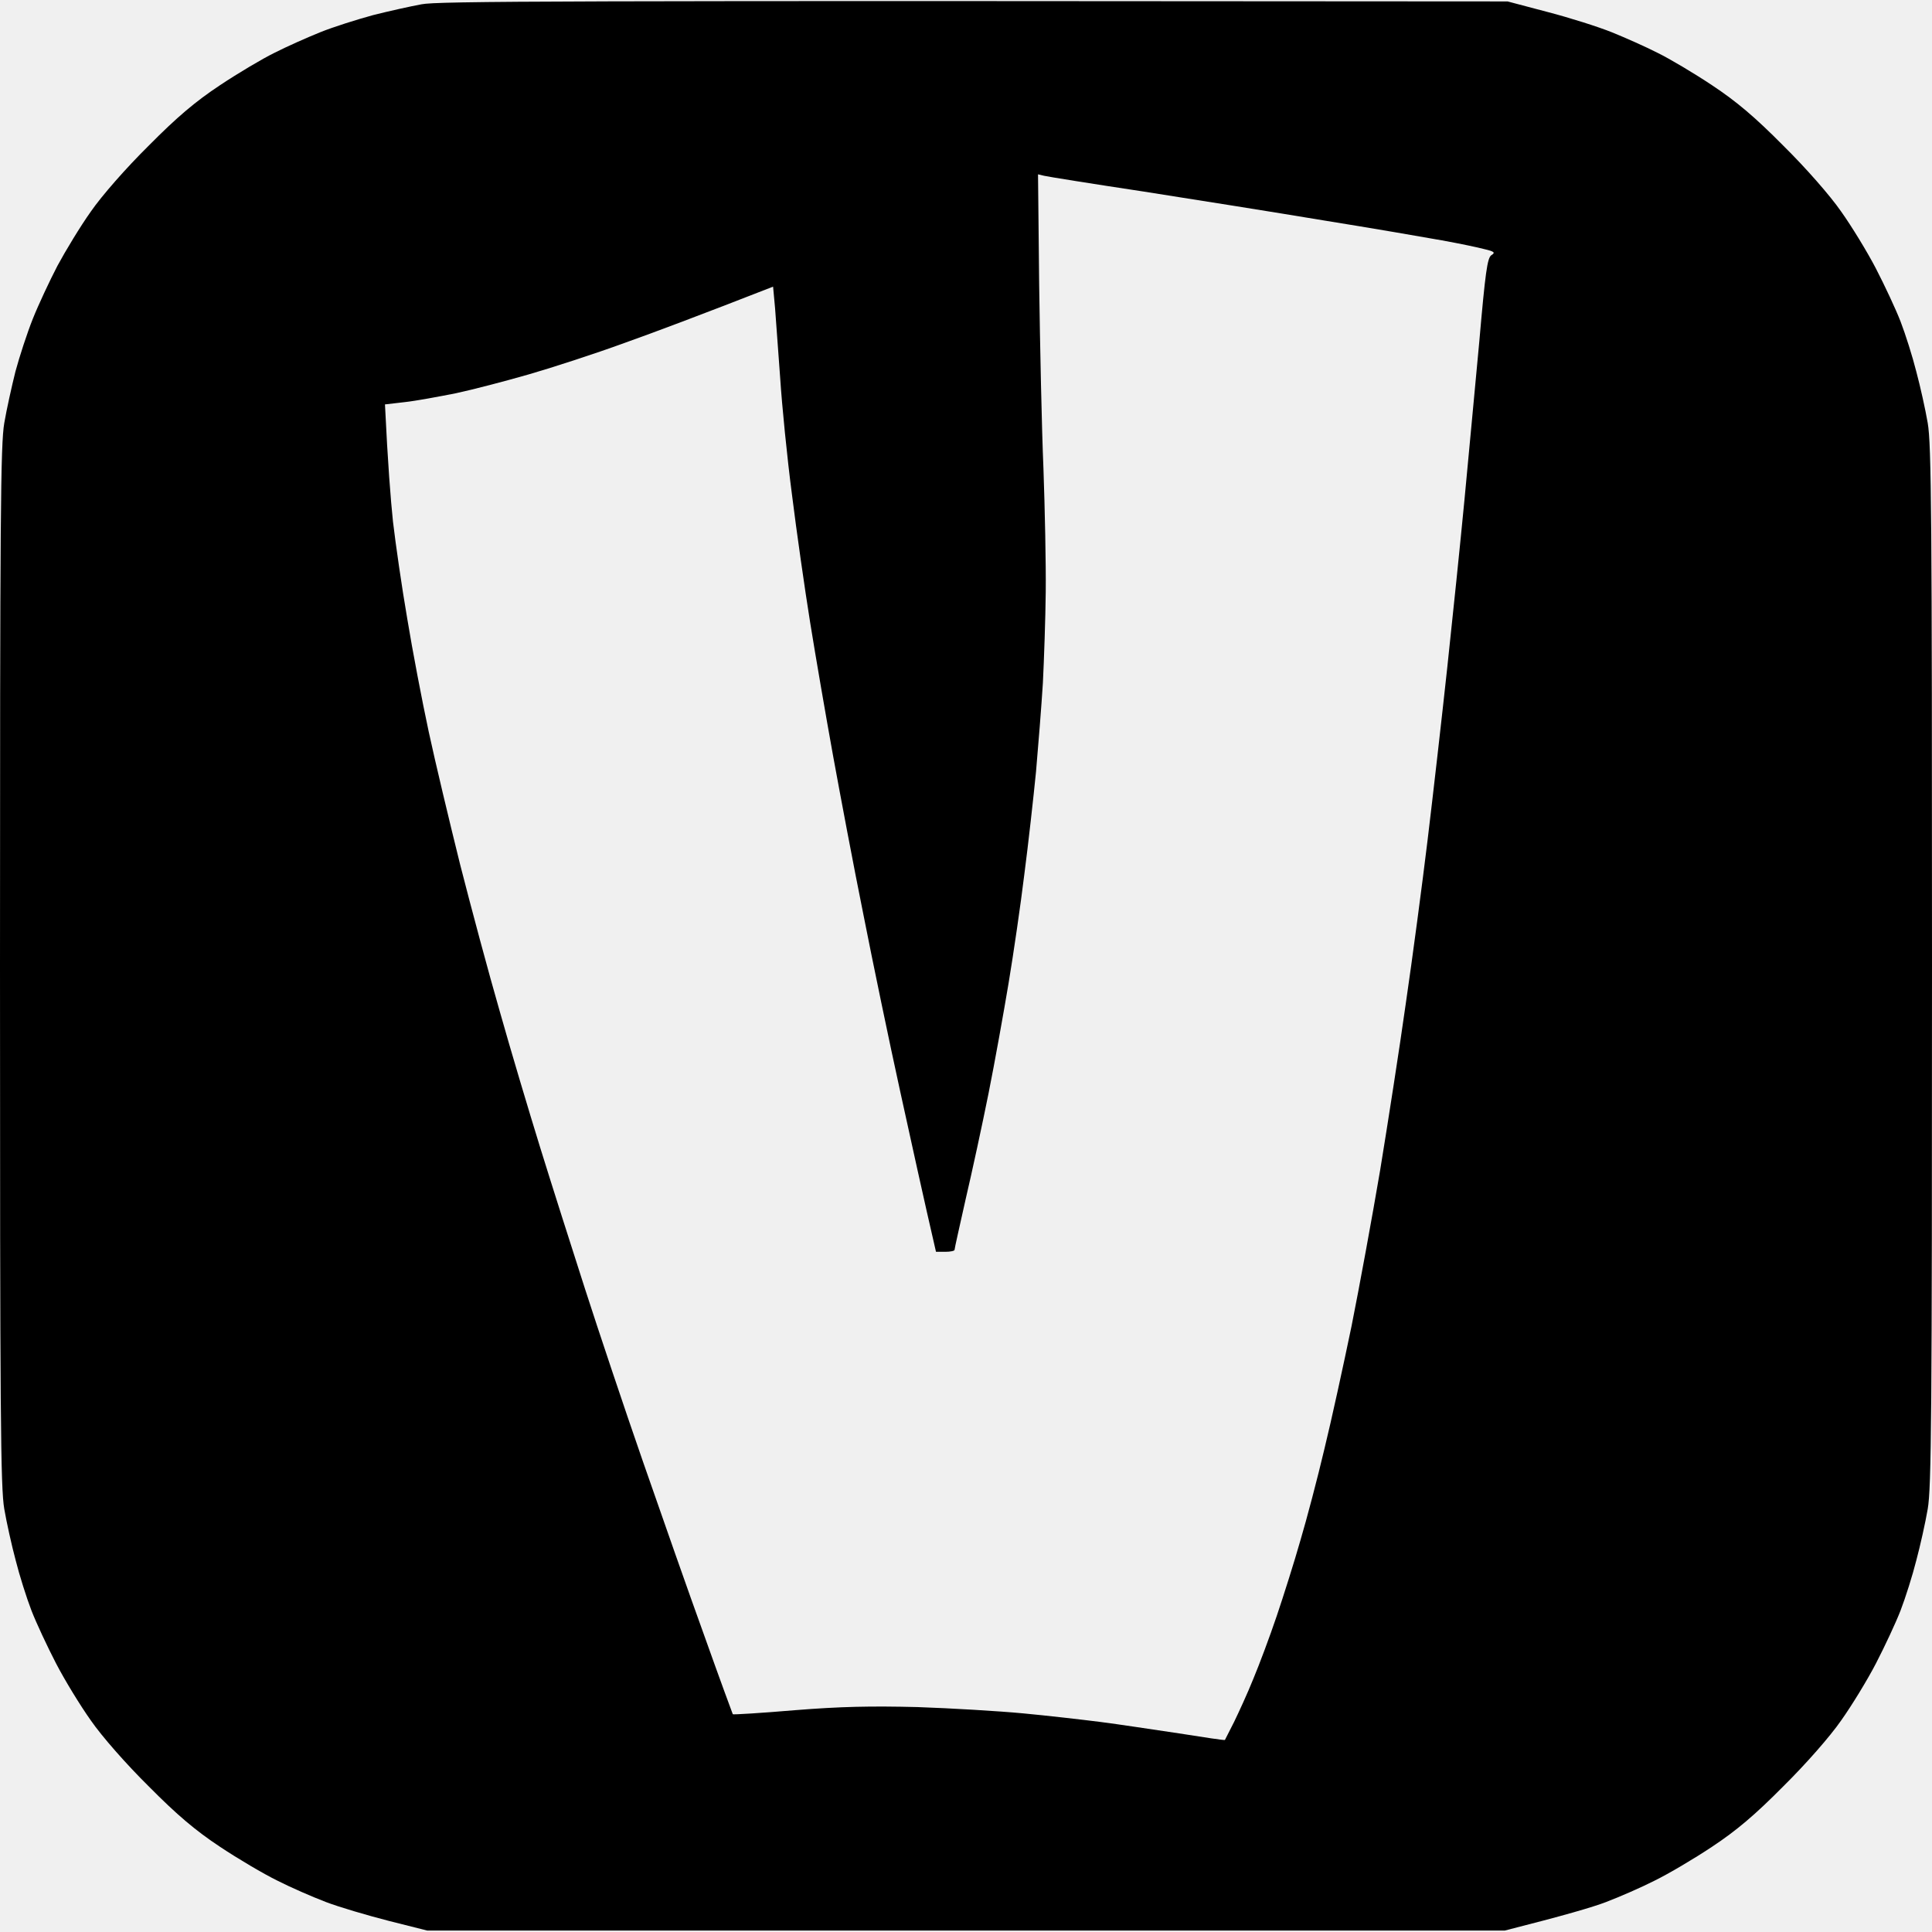
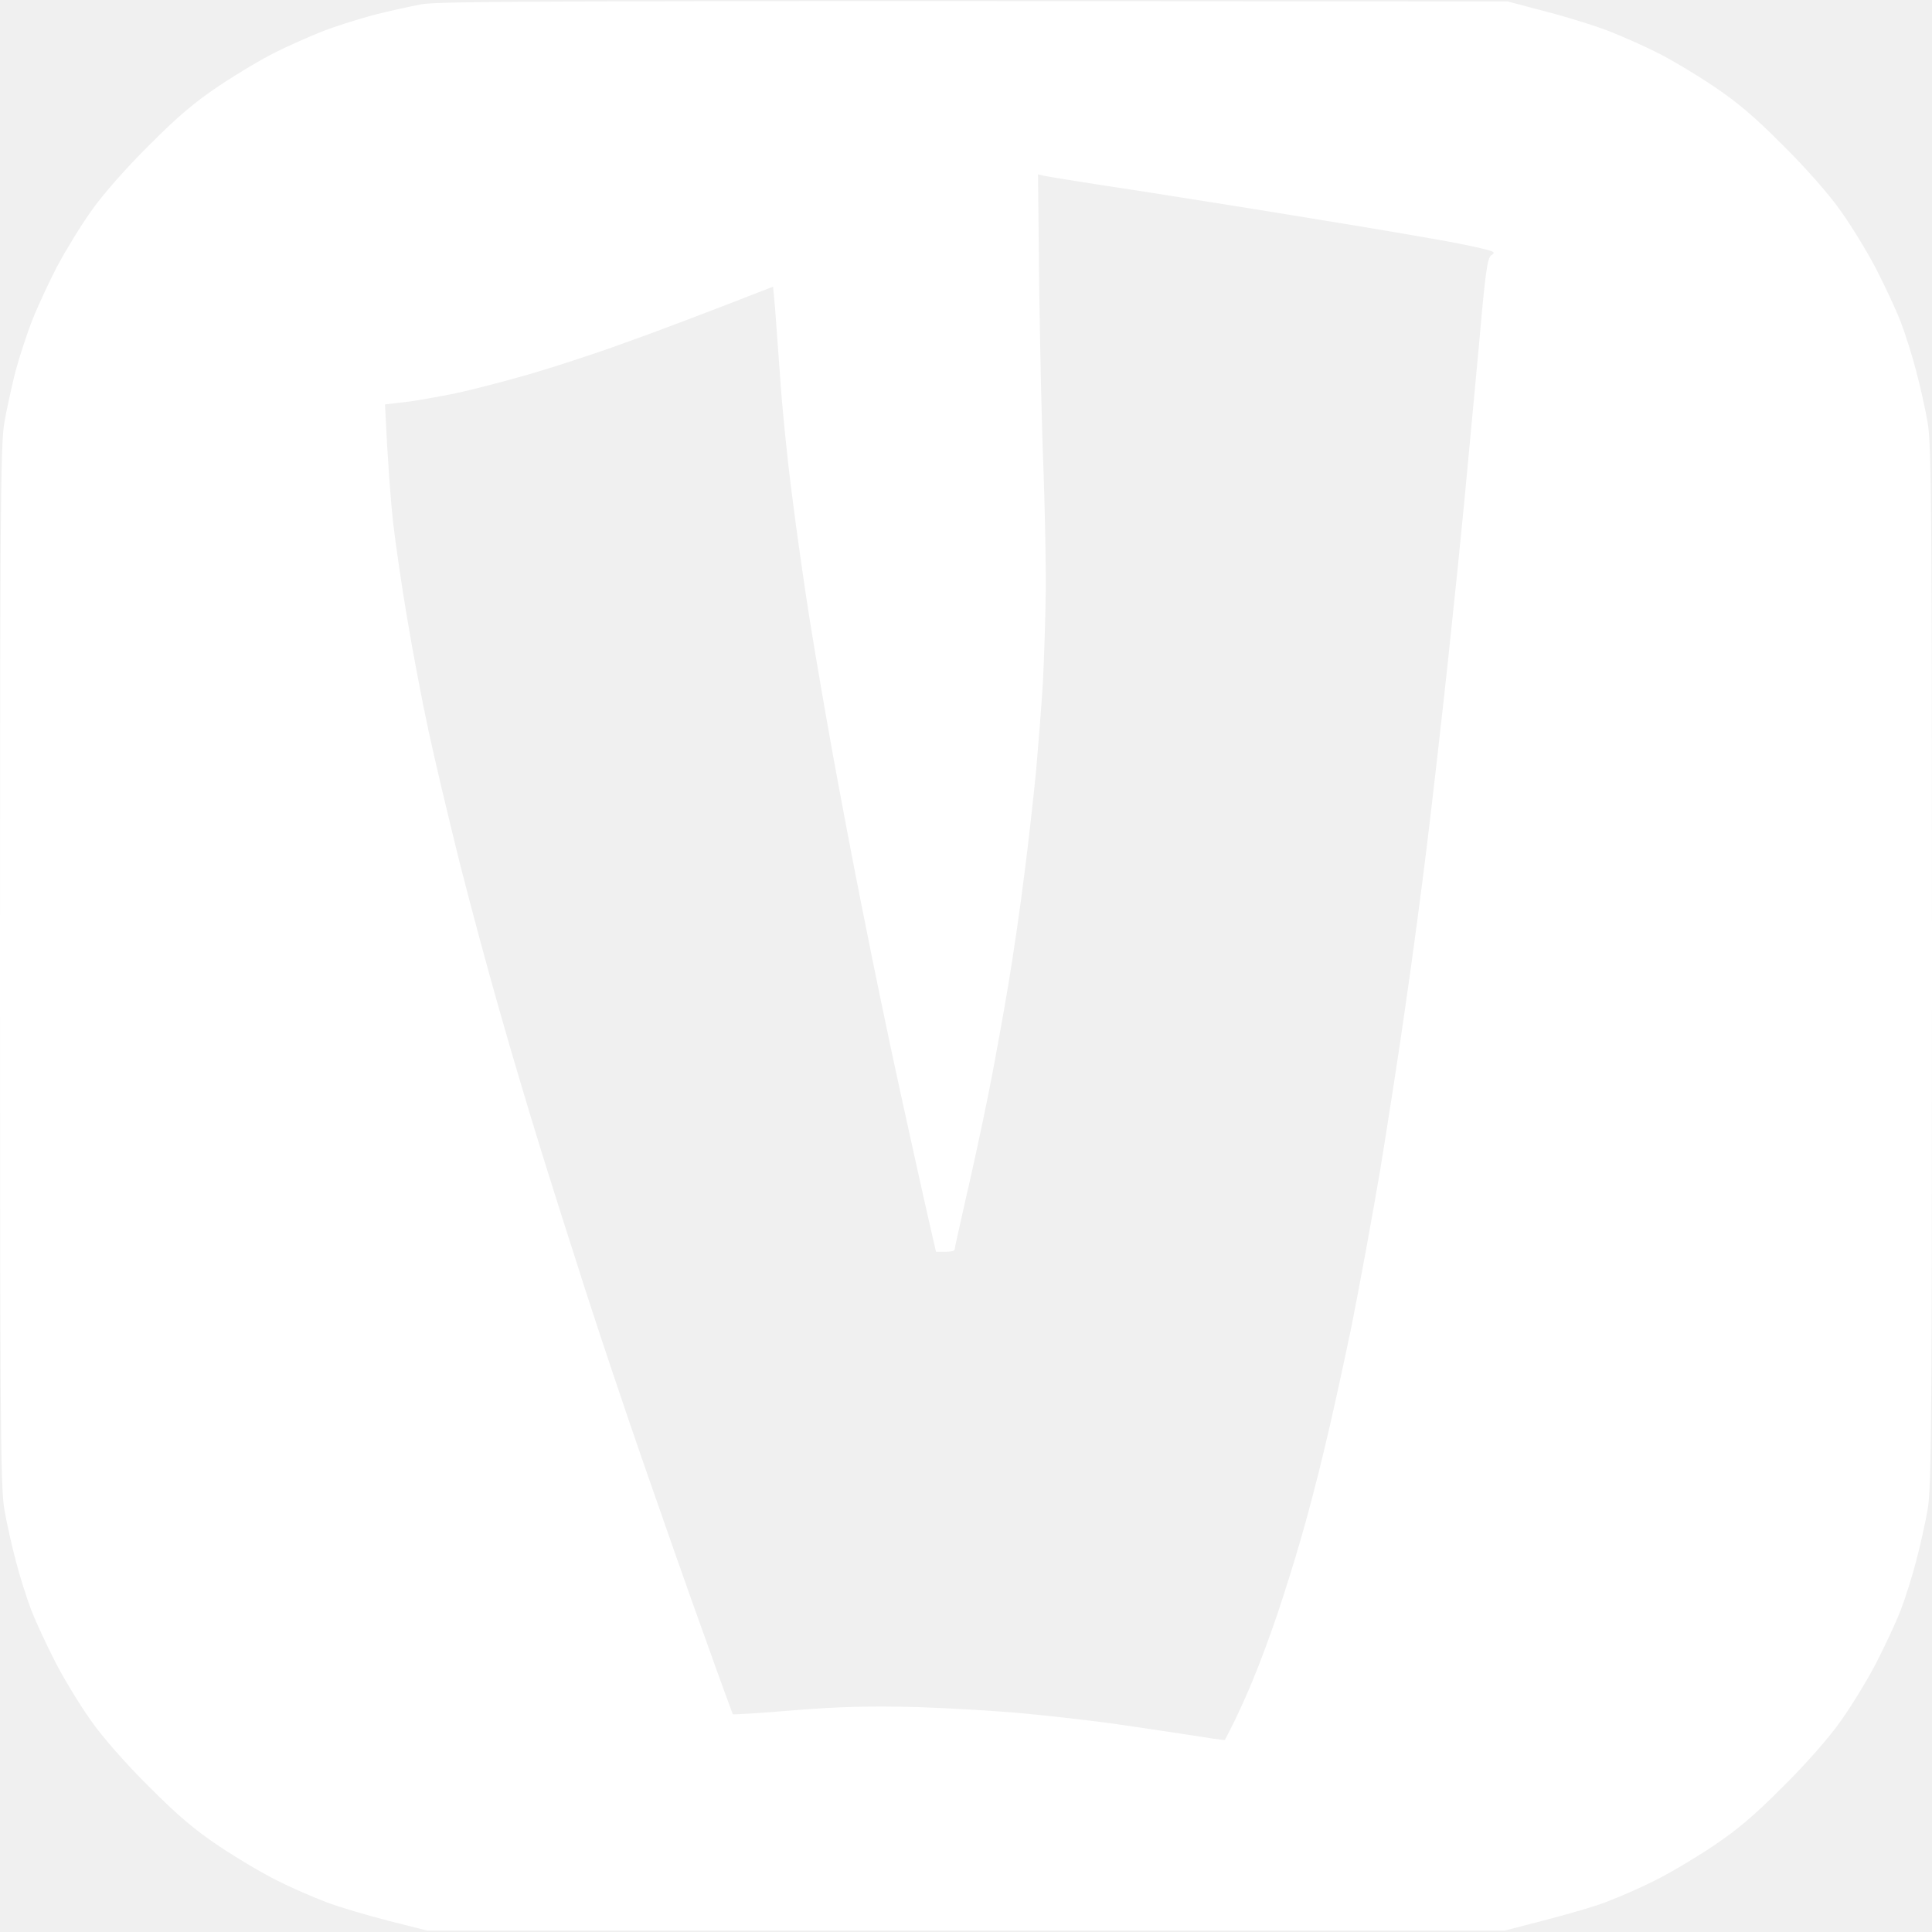
- <svg xmlns="http://www.w3.org/2000/svg" version="1.2" viewBox="0 0 676 676" width="24" height="24">
-   <style>
- 		.s0 { fill: #000000 } 
- 	</style>
-   <path id="Path 0" fill-rule="evenodd" class="s0" d="m527.5 0.5l14 3.7c7.7 2 17.8 5.2 22.5 7.1 4.7 1.9 11.9 5.1 16 7.2 4.1 2 12.7 7.1 19 11.3 8.6 5.7 15 11.1 25 21.2 7.9 7.8 16.4 17.5 20.2 23 3.7 5.2 9.2 14.2 12.2 20 3 5.8 6.9 14.1 8.6 18.5 1.7 4.4 4.2 12.3 5.5 17.5 1.4 5.2 3.2 13.3 4 18 1.3 7.3 1.5 33.3 1.5 190 0 156.7-0.2 182.7-1.5 190-0.8 4.7-2.6 12.8-4 18-1.3 5.2-3.8 13.1-5.5 17.5-1.7 4.4-5.6 12.7-8.6 18.5-3 5.8-8.5 14.8-12.2 20-3.8 5.5-12.3 15.2-20.2 23-10 10.1-16.4 15.5-25 21.2-6.3 4.2-15.3 9.5-20 11.8-4.7 2.4-12.3 5.7-17 7.5-4.7 1.8-14.6 4.7-35.5 10h-377l-13.5-3.4c-7.4-1.9-17.3-4.8-22-6.6-4.7-1.8-12.3-5.1-17-7.5-4.7-2.3-13.7-7.6-20-11.8-8.6-5.7-15-11.1-25-21.2-7.9-7.8-16.4-17.5-20.2-23-3.7-5.2-9.2-14.2-12.2-20-3-5.8-6.9-14.1-8.6-18.5-1.7-4.4-4.2-12.3-5.5-17.5-1.4-5.2-3.2-13.3-4-18-1.3-7.3-1.5-33.3-1.5-190 0-156.7 0.2-182.7 1.5-190 0.8-4.7 2.6-12.8 3.9-18 1.4-5.2 4.1-13.5 6.1-18.5 2-5 5.9-13.3 8.6-18.5 2.8-5.2 8-13.8 11.7-19 3.8-5.5 12.3-15.2 20.2-23 10-10.1 16.4-15.5 25-21.2 6.3-4.2 14.9-9.3 19-11.3 4.1-2.1 11.3-5.3 16-7.2 4.7-1.9 13-4.5 18.5-6 5.5-1.4 13.2-3.1 17-3.8 5.6-1.1 43.5-1.3 380-1zm-163.9 99.2c0.3 21.4 0.9 50.3 1.5 64.3 0.5 14 0.9 33.4 0.8 43-0.1 9.6-0.6 24-1 32-0.5 8-1.6 21.9-2.4 31-0.9 9.1-2.7 25.3-4.1 36-1.3 10.7-3.8 27.8-5.5 38-1.7 10.2-4.8 27.5-7 38.5-2.2 11-5.8 27.6-8 37-2.1 9.4-3.9 17.3-3.9 17.8 0 0.4-1.5 0.7-3.2 0.7h-3.3c-4.4-19-8.7-38.7-12.5-56-3.8-17.3-9.6-45.2-12.9-62-3.4-16.8-8.1-41.8-10.6-55.5-2.5-13.8-6.1-34.7-8-46.5-1.9-11.8-4.8-32.1-6.4-45-1.7-12.9-3.5-31.2-4.1-40.5-0.7-9.3-1.5-20.4-1.8-24.6l-0.7-7.6c-25.6 10-41.6 16-52 19.7-10.4 3.8-25.5 8.7-33.5 11-8 2.3-19.4 5.3-25.5 6.6-6.1 1.2-14.1 2.7-17.9 3.1l-6.9 0.8c1 20.9 2 33.3 2.8 41 0.9 7.7 3.1 23 5 34 1.8 11 5.2 28.8 7.5 39.5 2.3 10.7 7.3 31.6 11 46.5 3.8 14.9 10 38 13.9 51.5 3.8 13.5 10.2 34.9 14.1 47.5 3.9 12.6 11 34.9 15.7 49.5 4.7 14.6 13.8 41.8 20.3 60.5 6.5 18.7 16.1 46.1 21.5 61 5.3 14.9 9.8 27.1 9.9 27.3 0 0.2 9.8-0.4 21.6-1.4 16.2-1.3 26.8-1.5 43-1.1 11.8 0.4 28.5 1.4 37 2.2 8.5 0.8 20.7 2.2 27 3 6.3 0.8 18.7 2.7 27.5 4 8.8 1.4 16.1 2.5 16.1 2.3 0.1-0.2 1.5-3 3.2-6.3 1.6-3.3 4.7-10 6.7-15 2.1-5 5.8-14.9 8.2-22 2.4-7.1 6.2-19.1 8.3-26.5 2.2-7.4 6-21.8 8.4-32 2.5-10.2 6.7-29.5 9.5-43 2.7-13.5 7.2-38 10-54.5 2.7-16.5 6.8-42.8 9-58.5 2.3-15.7 5.7-41.3 7.6-57 1.9-15.7 5-42.9 6.9-60.5 1.9-17.6 4.6-43.9 6-58.5 1.4-14.6 3.7-39.6 5.2-55.5 2.1-24.1 2.8-29.2 4.2-30.2 1.5-0.9 1.1-1.3-2.3-2.1-2.2-0.6-8.9-2-15-3.1-6.1-1.1-24.7-4.3-41.5-7-16.8-2.8-45.1-7.3-63-10.1-17.9-2.7-33.5-5.2-34.7-5.5l-2.1-0.5z" />
+ <svg xmlns="http://www.w3.org/2000/svg" version="1.2" viewBox="0 0 676 676" width="676" height="676">
+   <style>.a{fill:#fff}</style>
+   <path fill-rule="evenodd" class="a" d="m527.5 0.5l14 3.7c7.7 2 17.8 5.2 22.5 7.1 4.7 1.9 11.9 5.1 16 7.2 4.1 2 12.7 7.1 19 11.3 8.6 5.7 15 11.1 25 21.2 7.9 7.8 16.4 17.5 20.2 23 3.7 5.2 9.2 14.2 12.2 20 3 5.8 6.9 14.1 8.6 18.5 1.7 4.4 4.2 12.3 5.5 17.5 1.4 5.2 3.2 13.3 4 18 1.3 7.3 1.5 33.3 1.5 190 0 156.7-0.2 182.7-1.5 190-0.8 4.7-2.6 12.8-4 18-1.3 5.2-3.8 13.1-5.5 17.5-1.7 4.4-5.6 12.7-8.6 18.5-3 5.8-8.5 14.8-12.2 20-3.8 5.5-12.3 15.2-20.2 23-10 10.1-16.4 15.5-25 21.2-6.3 4.2-15.3 9.5-20 11.8-4.7 2.4-12.3 5.7-17 7.5-4.7 1.8-14.6 4.7-35.5 10h-377l-13.5-3.4c-7.4-1.9-17.3-4.8-22-6.6-4.7-1.8-12.3-5.1-17-7.5-4.7-2.3-13.7-7.6-20-11.8-8.6-5.7-15-11.1-25-21.2-7.9-7.8-16.4-17.5-20.2-23-3.7-5.2-9.2-14.2-12.2-20-3-5.8-6.9-14.1-8.6-18.5-1.7-4.4-4.2-12.3-5.5-17.5-1.4-5.2-3.2-13.3-4-18-1.3-7.3-1.5-33.3-1.5-190 0-156.7 0.2-182.7 1.5-190 0.8-4.7 2.6-12.8 3.9-18 1.4-5.2 4.1-13.5 6.1-18.5 2-5 5.9-13.3 8.6-18.5 2.8-5.2 8-13.8 11.7-19 3.8-5.5 12.3-15.2 20.2-23 10-10.1 16.4-15.5 25-21.2 6.3-4.2 14.9-9.3 19-11.3 4.1-2.1 11.3-5.3 16-7.2 4.7-1.9 13-4.5 18.5-6 5.5-1.4 13.2-3.1 17-3.8 5.6-1.1 43.5-1.3 380-1zm-163.9 99.2c0.3 21.4 0.9 50.3 1.5 64.3 0.5 14 0.9 33.4 0.8 43-0.1 9.6-0.6 24-1 32-0.5 8-1.6 21.9-2.4 31-0.9 9.1-2.7 25.3-4.1 36-1.3 10.7-3.8 27.8-5.5 38-1.7 10.2-4.8 27.5-7 38.5-2.2 11-5.8 27.6-8 37-2.1 9.4-3.9 17.3-3.9 17.8 0 0.4-1.5 0.7-3.2 0.7h-3.3c-4.4-19-8.7-38.7-12.5-56-3.8-17.3-9.6-45.2-12.9-62-3.4-16.8-8.1-41.8-10.6-55.5-2.5-13.8-6.1-34.7-8-46.5-1.9-11.8-4.8-32.1-6.4-45-1.7-12.9-3.5-31.2-4.1-40.5-0.7-9.3-1.5-20.4-1.8-24.6l-0.7-7.6c-25.6 10-41.6 16-52 19.7-10.4 3.8-25.5 8.7-33.5 11-8 2.3-19.4 5.3-25.5 6.6-6.1 1.2-14.1 2.7-17.9 3.1l-6.9 0.8c1 20.9 2 33.3 2.8 41 0.9 7.7 3.1 23 5 34 1.8 11 5.2 28.8 7.5 39.5 2.3 10.7 7.3 31.6 11 46.5 3.8 14.9 10 38 13.9 51.5 3.8 13.5 10.2 34.9 14.1 47.5 3.9 12.6 11 34.9 15.7 49.5 4.7 14.6 13.8 41.8 20.3 60.5 6.5 18.7 16.1 46.1 21.5 61 5.3 14.9 9.8 27.1 9.9 27.3 0 0.2 9.8-0.4 21.6-1.4 16.2-1.3 26.8-1.5 43-1.1 11.8 0.4 28.5 1.4 37 2.2 8.5 0.8 20.7 2.2 27 3 6.3 0.8 18.7 2.7 27.5 4 8.8 1.4 16.1 2.5 16.1 2.3 0.1-0.2 1.5-3 3.2-6.3 1.6-3.3 4.7-10 6.7-15 2.1-5 5.8-14.9 8.2-22 2.4-7.1 6.2-19.1 8.3-26.5 2.2-7.4 6-21.8 8.4-32 2.5-10.2 6.7-29.5 9.5-43 2.7-13.5 7.2-38 10-54.5 2.7-16.5 6.8-42.8 9-58.5 2.3-15.7 5.7-41.3 7.6-57 1.9-15.7 5-42.9 6.9-60.5 1.9-17.6 4.6-43.9 6-58.5 1.4-14.6 3.7-39.6 5.2-55.5 2.1-24.1 2.8-29.2 4.2-30.2 1.5-0.9 1.1-1.3-2.3-2.1-2.2-0.6-8.9-2-15-3.1-6.1-1.1-24.7-4.3-41.5-7-16.8-2.8-45.1-7.3-63-10.1-17.9-2.7-33.5-5.2-34.7-5.5l-2.1-0.5z" />
</svg>
